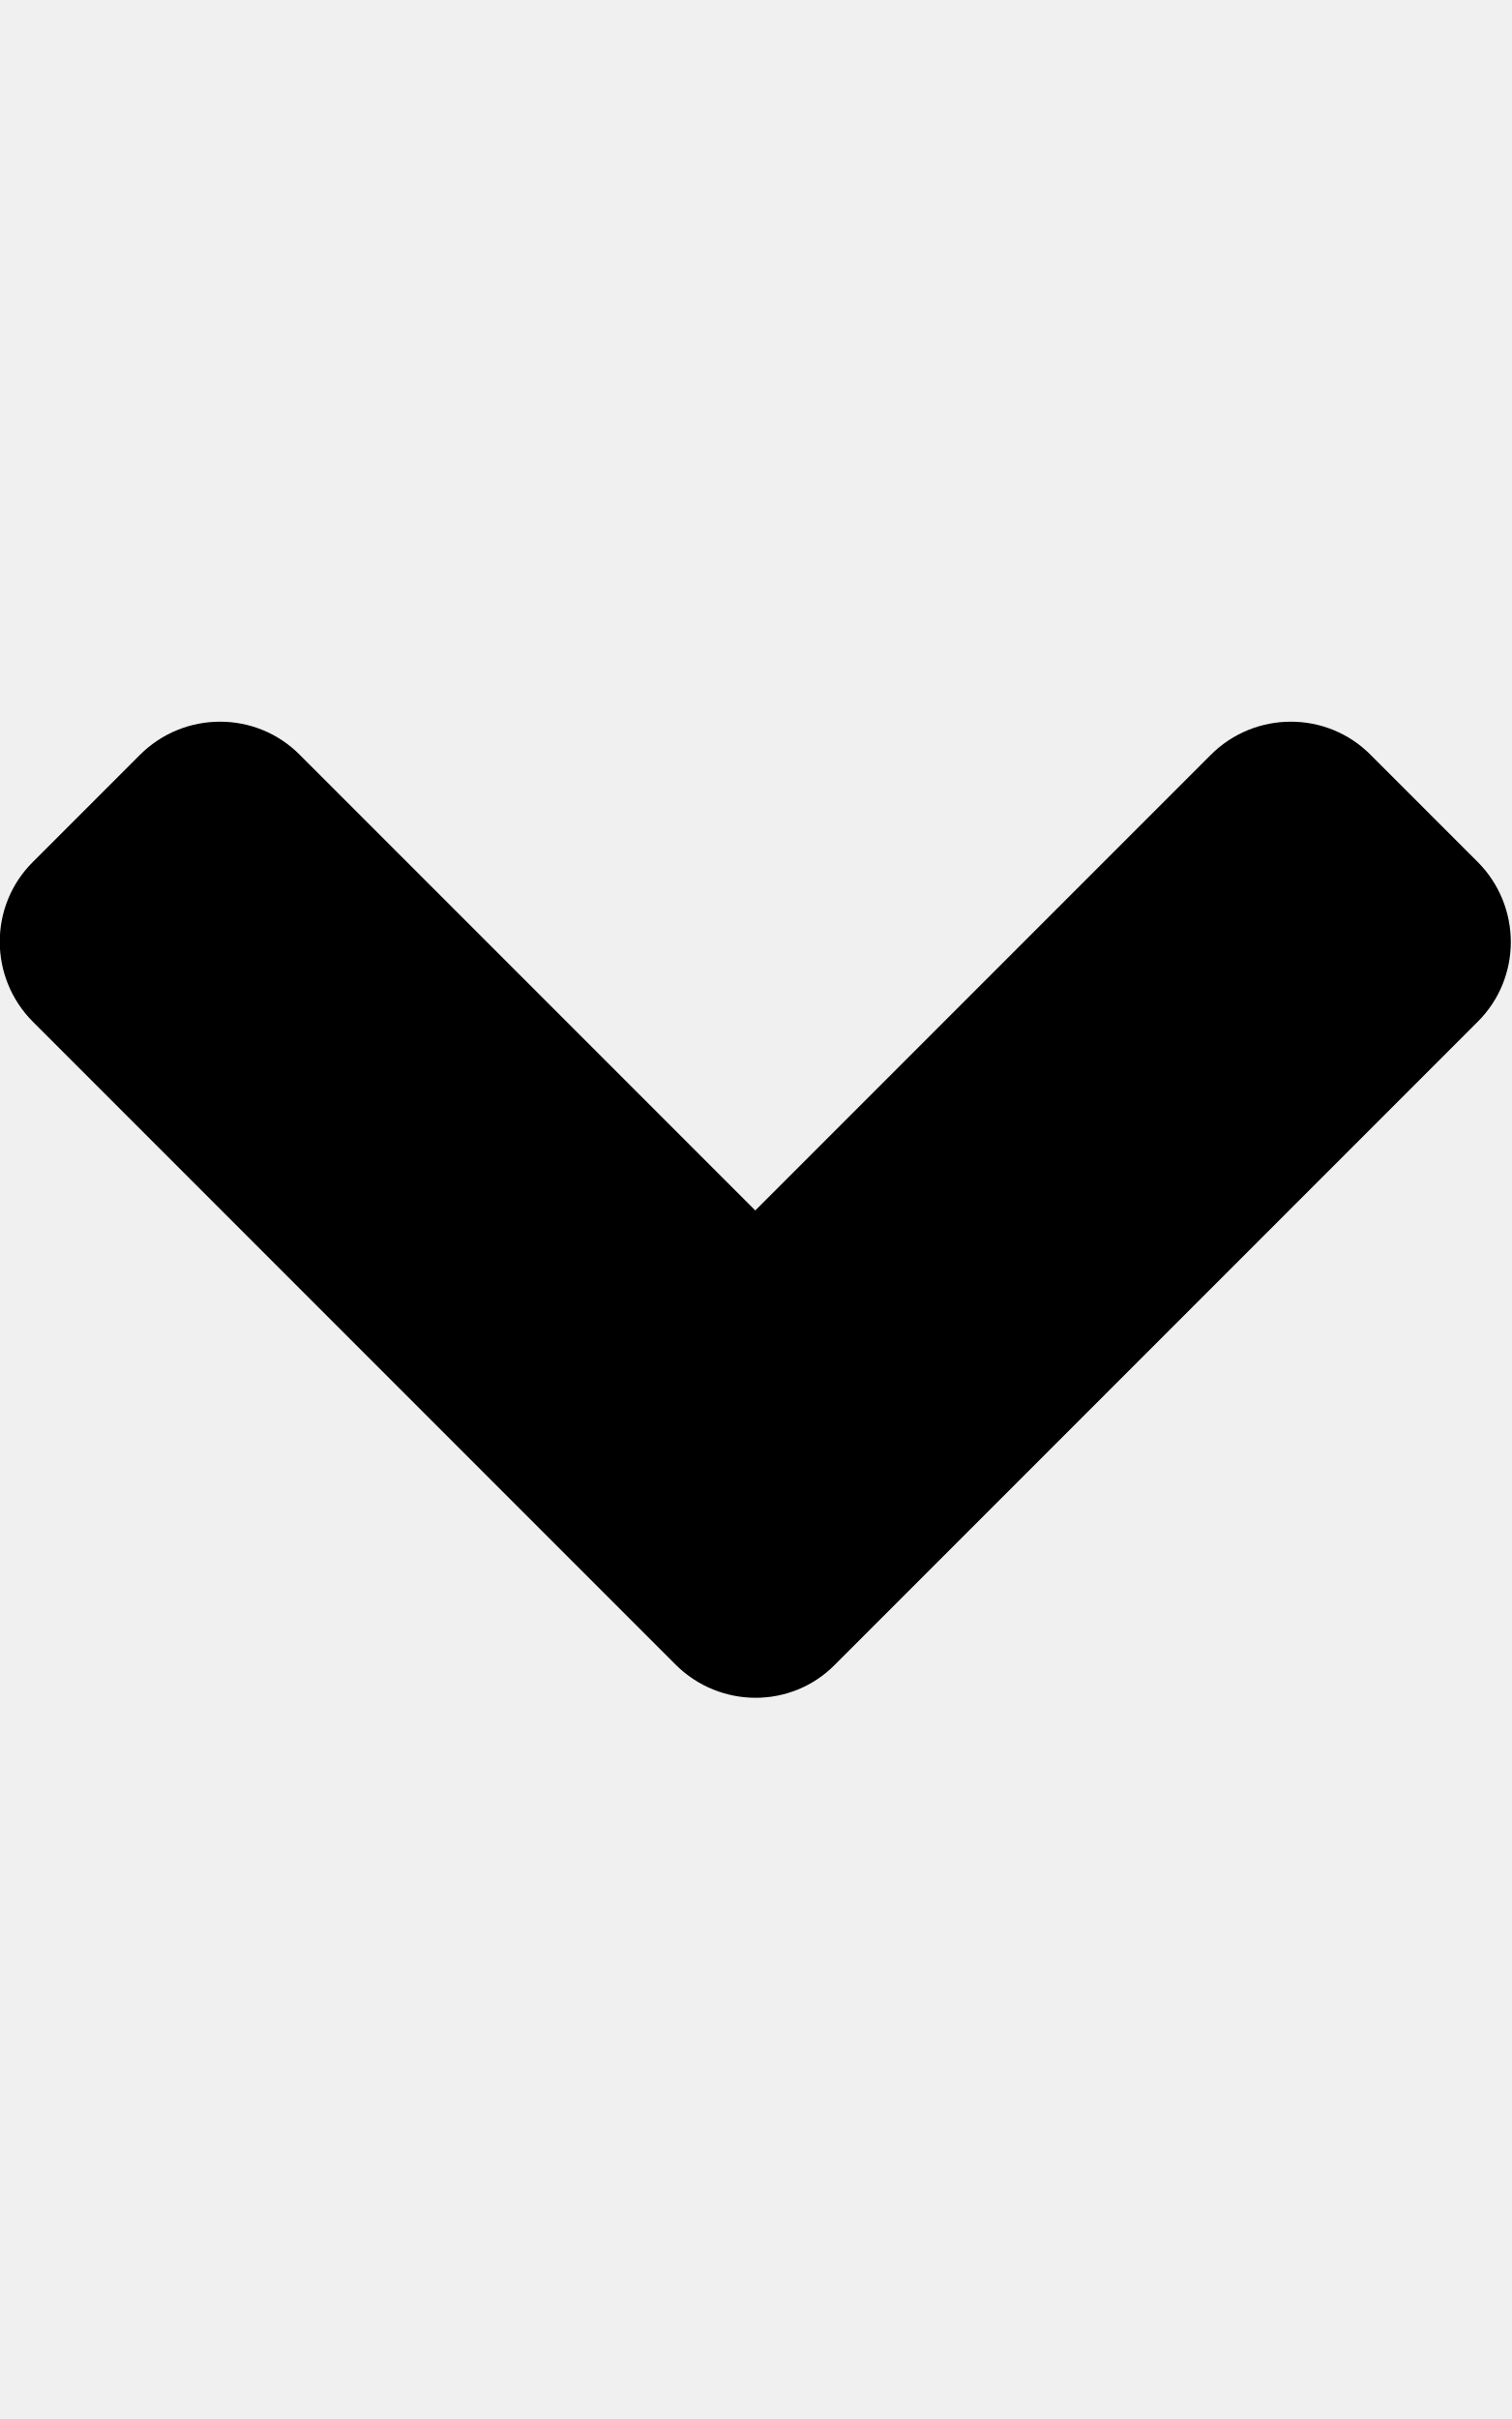
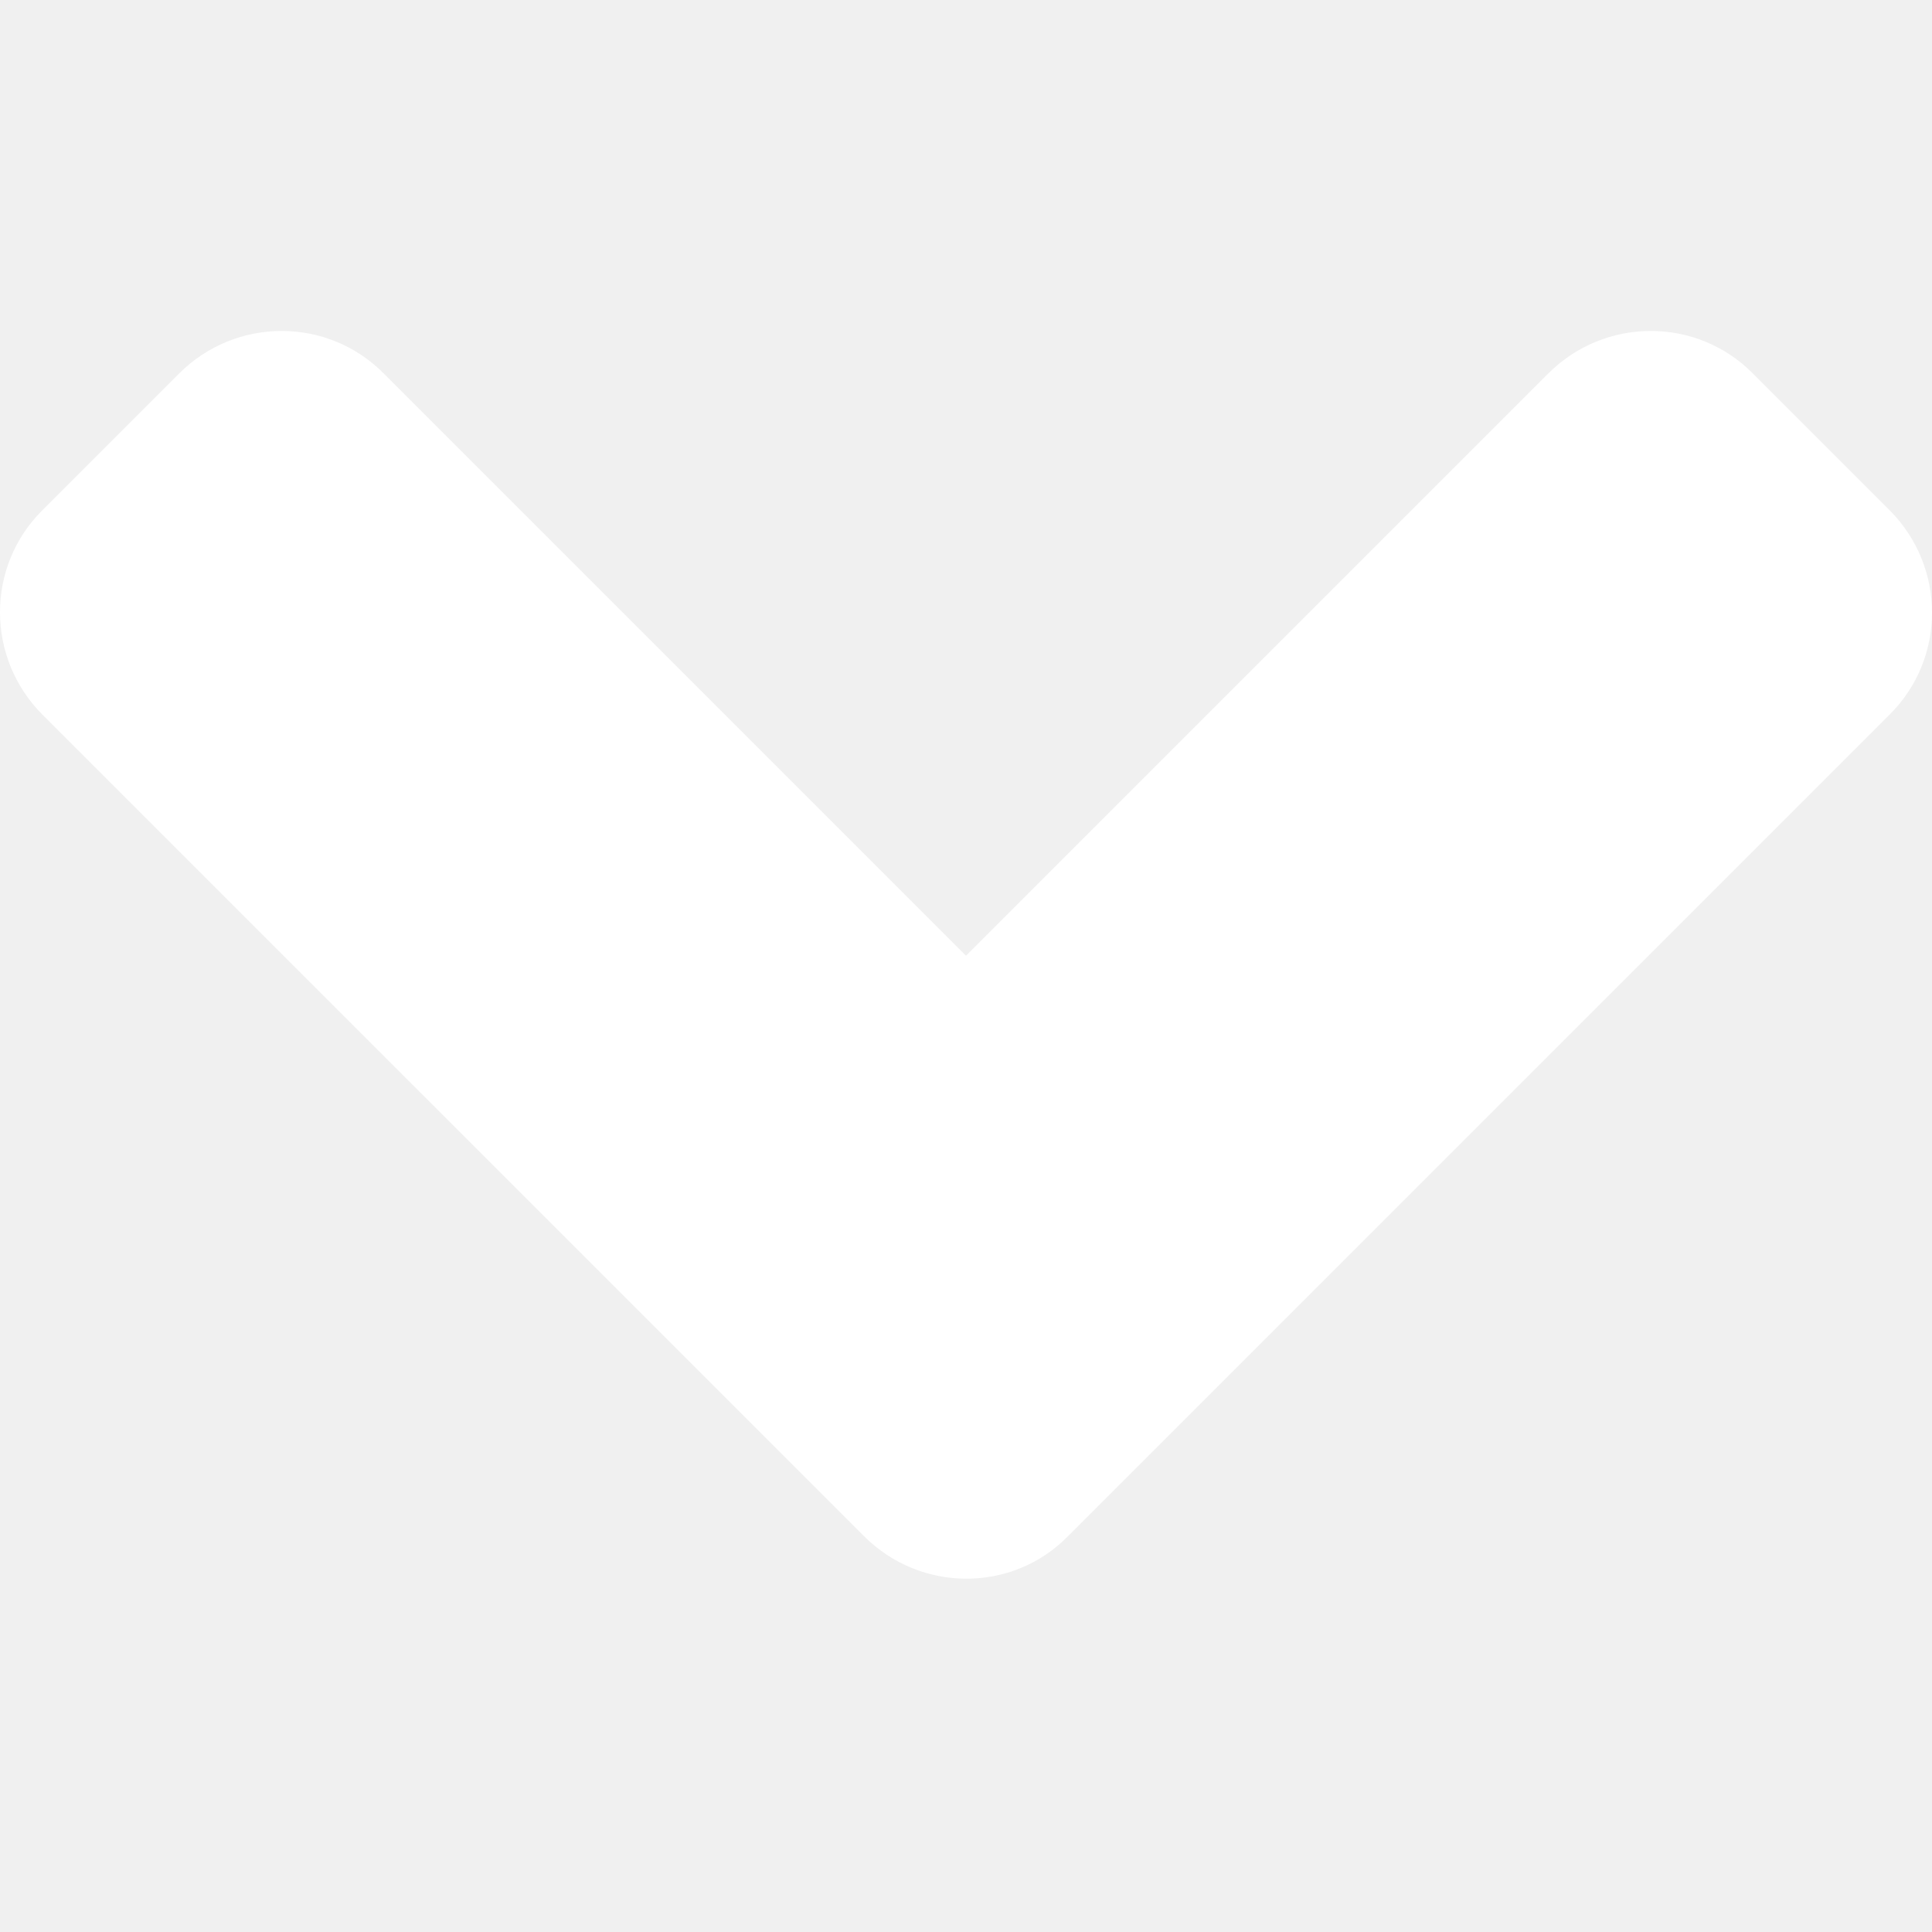
- <svg xmlns="http://www.w3.org/2000/svg" viewBox="0 0 320 512">
-   <path d="M143 352.3L7 216.3c-9.4-9.4-9.4-24.6 0-33.9l22.6-22.6c9.4-9.4 24.6-9.4 33.9 0l96.4 96.4 96.4-96.4c9.4-9.4 24.6-9.4 33.9 0l22.6 22.6c9.4 9.4 9.4 24.6 0 33.9l-136 136c-9.2 9.4-24.4 9.4-33.8 0z" />
+ <svg xmlns="http://www.w3.org/2000/svg" viewBox="0 0 84.64 84.64" version="1.1" id="svg8">
+   <defs id="defs2" />
+   <g id="layer1" transform="translate(-66.53704,-93.03649)">
+     <path id="path815" d="M 104.386,160.333 68.402,124.35 c -2.487,-2.487 -2.487,-6.509 0,-8.969 l 5.98,-5.98 c 2.487,-2.487 6.509,-2.487 8.969,0 l 25.506,25.506 25.506,-25.506 c 2.487,-2.487 6.509,-2.487 8.969,0 l 5.98,5.98 c 2.487,2.487 2.487,6.509 0,8.969 l -35.983,35.983 c -2.434,2.487 -6.456,2.487 -8.943,0 z" style="stroke-width:0.265;fill:#ffffff" />
+   </g>
</svg>
